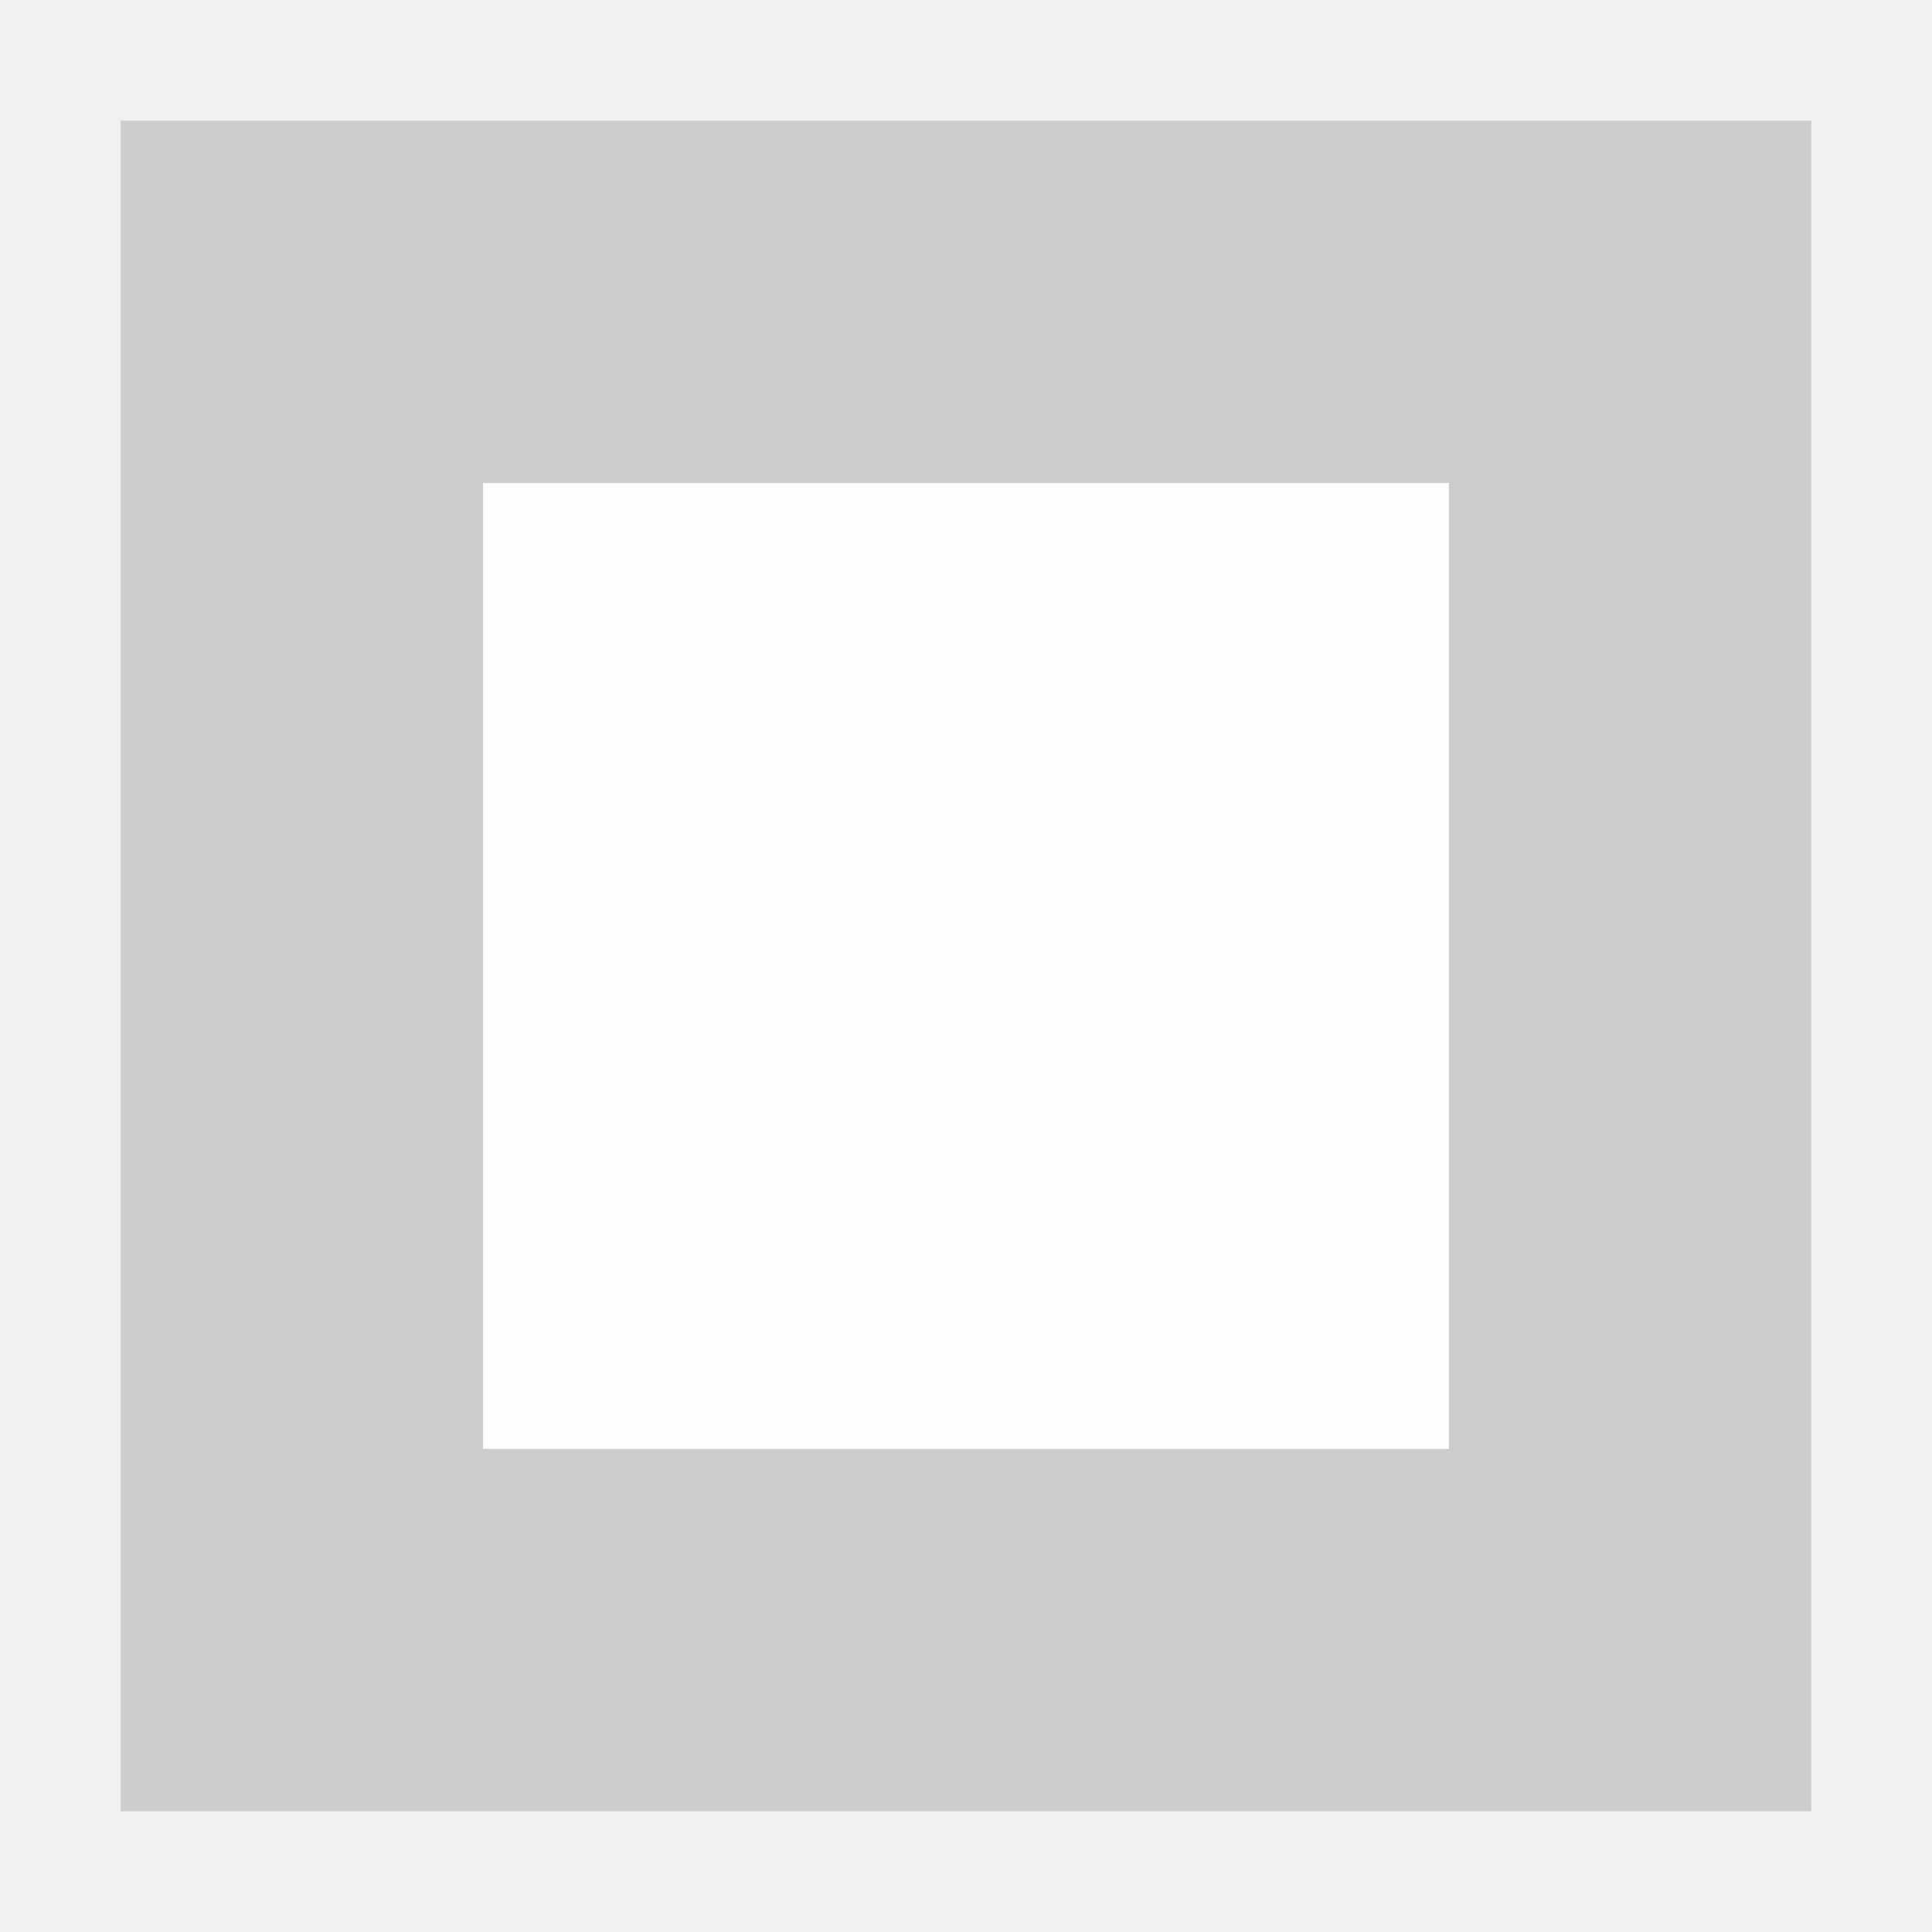
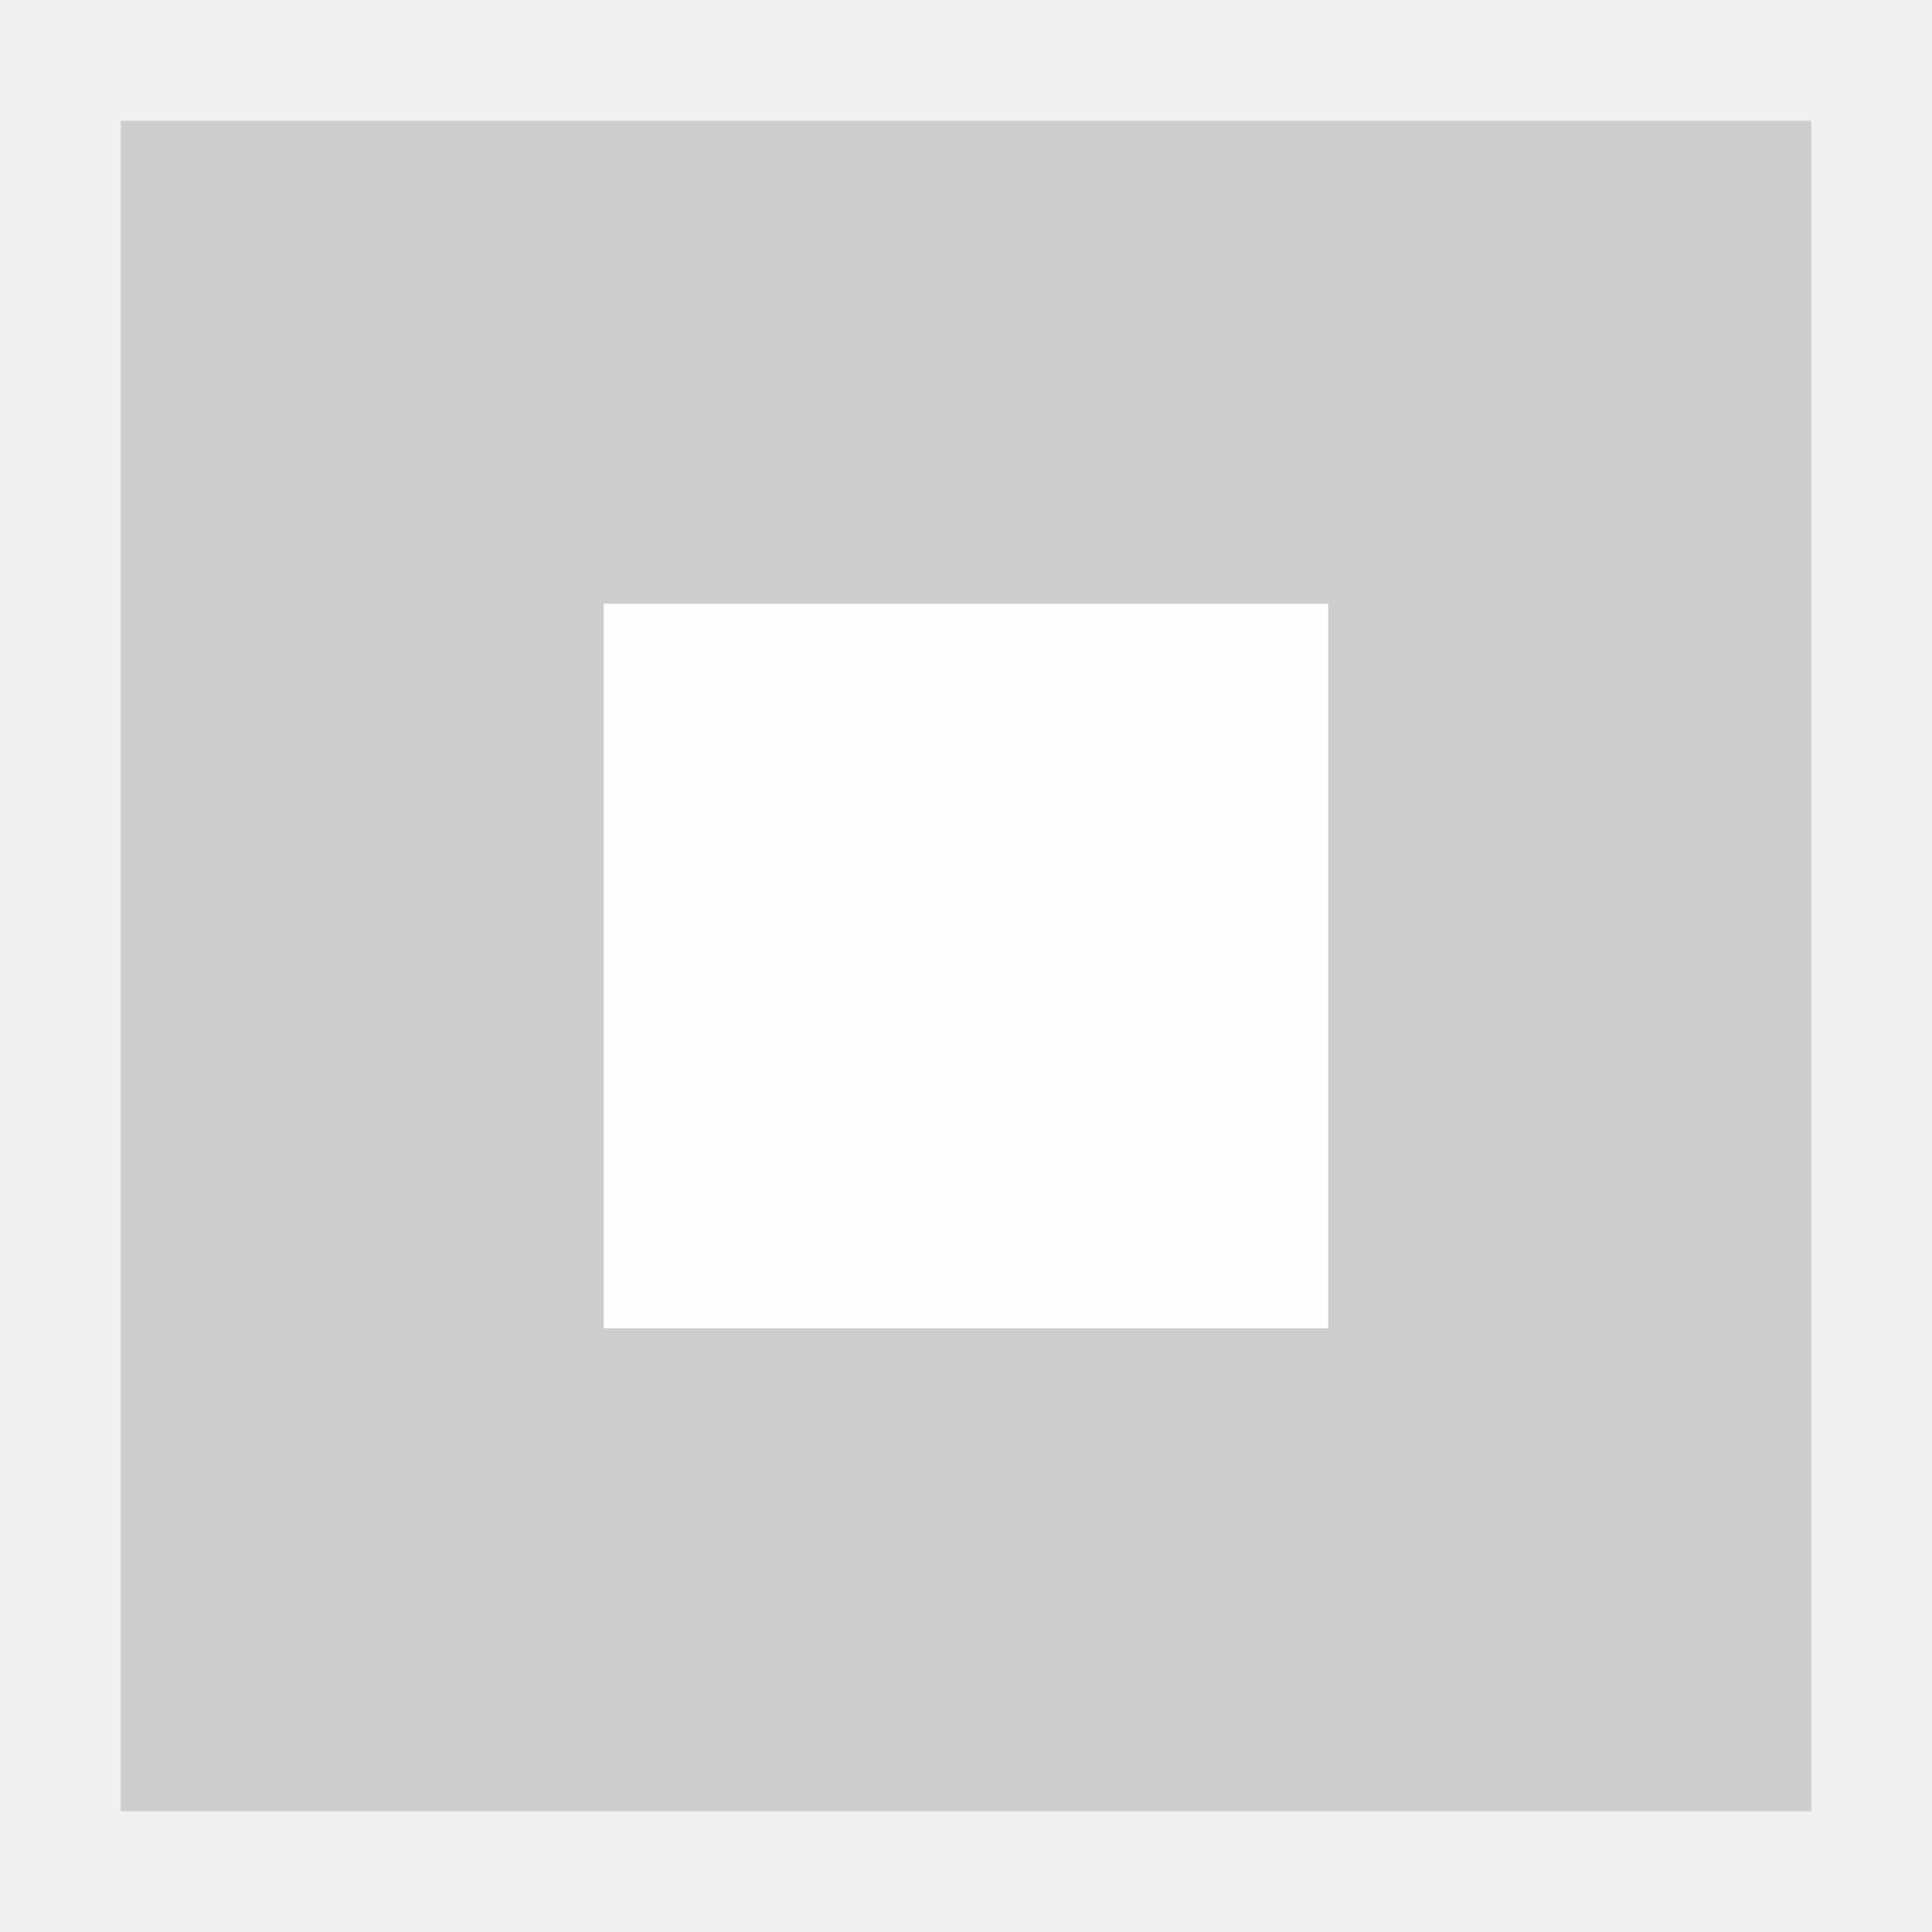
<svg xmlns="http://www.w3.org/2000/svg" width="16px" height="16px" id="svg2160">
  <defs id="defs2162" />
  <g id="layer1">
    <rect style="opacity:0.98;fill:#cccccc;fill-opacity:1;stroke:none;stroke-width:1;stroke-linecap:square;stroke-miterlimit:4;stroke-dasharray:none;stroke-opacity:1" id="rect2168" width="14" height="14" x="1" y="1" />
-     <rect style="opacity:0.98;fill:#ffffff;fill-opacity:1;stroke:none;stroke-width:1;stroke-linecap:square;stroke-miterlimit:4;stroke-dasharray:none;stroke-opacity:1" id="rect2170" width="8" height="8" x="4" y="4" />
+     <rect style="opacity:0.98;fill:#ffffff;fill-opacity:1;stroke:none;stroke-width:1;stroke-linecap:square;stroke-miterlimit:4;stroke-dasharray:none;stroke-opacity:1" id="rect2170" width="6" height="6" x="5" y="5" />
  </g>
</svg>
